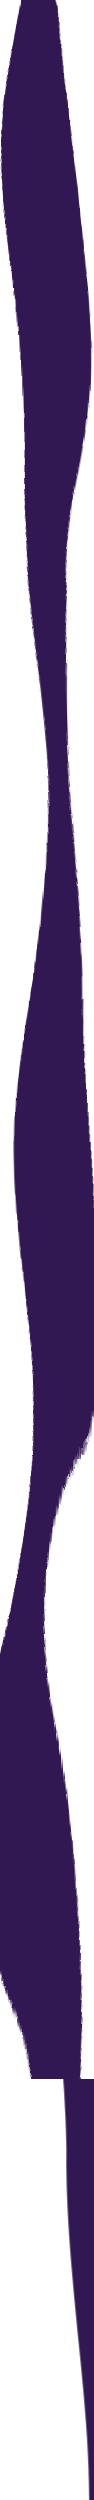
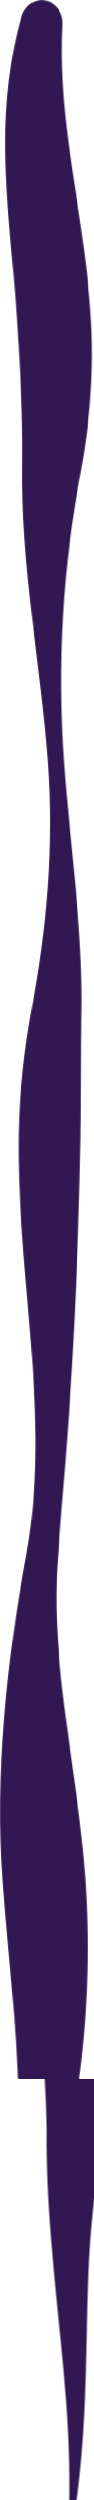
<svg xmlns="http://www.w3.org/2000/svg" width="189" height="5045" viewBox="0 0 189 5045" fill="none">
  <defs>
-     <filter id="vine-wiggle" x="-100%" y="-5%" width="300%" height="110%" color-interpolation-filters="sRGB">
-       <feTurbulence type="fractalNoise" baseFrequency="0.007 0.001" numOctaves="1" seed="8" result="vine-noise" />
+     <filter id="vine-wiggle" x="-100%" y="-5%" width="300%" height="110%">
+       <feTurbulence type="fractalNoise" baseFrequency="0.002 0" numOctaves="1" seed="8" result="vine-noise" />
      <feOffset in="vine-noise" dx="0" dy="-850" result="flowing-noise">
        <animate attributeName="dy" values="-850;850;-850" dur="12s" repeatCount="indefinite" calcMode="spline" keyTimes="0;0.5;1" keySplines="0.42 0 0.58 1;0.42 0 0.58 1" />
      </feOffset>
-       <feDisplacementMap in="SourceGraphic" in2="flowing-noise" scale="195" xChannelSelector="R" yChannelSelector="G" />
+       <feDisplacementMap in="SourceGraphic" in2="flowing-noise" scale="115" xChannelSelector="R" yChannelSelector="G" />
    </filter>
  </defs>
  <style>.vine-shape{filter:url(#vine-wiggle);}</style>
  <path class="vine-shape" d="M127.086 47.153C127.639 36.446 124.736 25.606 118.232 16.886C111.735 8.167 102.278 2.301 91.767 0.549C81.257 -1.203 70.408 1.279 61.434 7.419C52.454 13.559 46.192 22.872 43.243 33.179C43.243 33.179 43.243 33.179 43.243 33.179C19.327 117.609 9.548 207.036 10.11 294.13C10.931 416.498 26.628 531.372 33.563 643.594C40.078 740.157 45.469 836.17 44.522 934.102C40.689 1141.68 82.168 1341.24 96.652 1539.99C108.759 1706.75 94.242 1874.29 63.694 2035.02C48.388 2118.71 38.818 2203.35 37.357 2287.83C33.049 2543.09 88.287 2789.55 66.051 3037.28C63.215 3070.55 58.794 3103.23 52.945 3136.14C13.062 3352.61 -10.975 3580.8 4.991 3795.25C15.649 3944.14 34.178 4088.63 36.478 4235.76L36.605 4234.31C35.144 4337.88 43.131 4440.32 52.56 4540.77C60.298 4624.71 70.01 4707.45 76.038 4790.32C82.176 4873.24 84.371 4956.22 80.935 5039.74C80.893 5040.81 81.293 5041.87 82.011 5042.7C82.73 5043.52 83.708 5044.05 84.766 5044.15C85.824 5044.26 86.886 5043.94 87.754 5043.27C88.621 5042.6 89.224 5041.64 89.393 5040.59C89.393 5040.59 89.393 5040.59 89.393 5040.59C102.737 4957.72 110.126 4873.88 113.681 4789.77C117.349 4705.74 117.508 4621.77 120.533 4538.85C123.98 4439.47 134.951 4341.69 153.723 4246.02C153.726 4245.73 153.855 4244.86 153.85 4244.57C179.294 4091.47 185.44 3934.35 174.578 3783.41C158.505 3566.03 100.736 3359.06 117.384 3144.19C119.919 3109.99 122.435 3076.36 125.336 3042.34C147.992 2790.5 160.466 2535.52 164.837 2290.07C166.256 2208.43 165.337 2127.25 166.635 2045.31C170.412 1872.48 142.598 1704.44 130.57 1537.62C115.858 1338.2 127.94 1137.03 165.807 946.23C185.122 843.793 193.3 737.552 186.23 633.496C178.558 512.278 154.968 396.368 139.681 285.467C128.702 206.003 123.103 127.702 127.086 47.153Z" fill="#321852" />
</svg>
